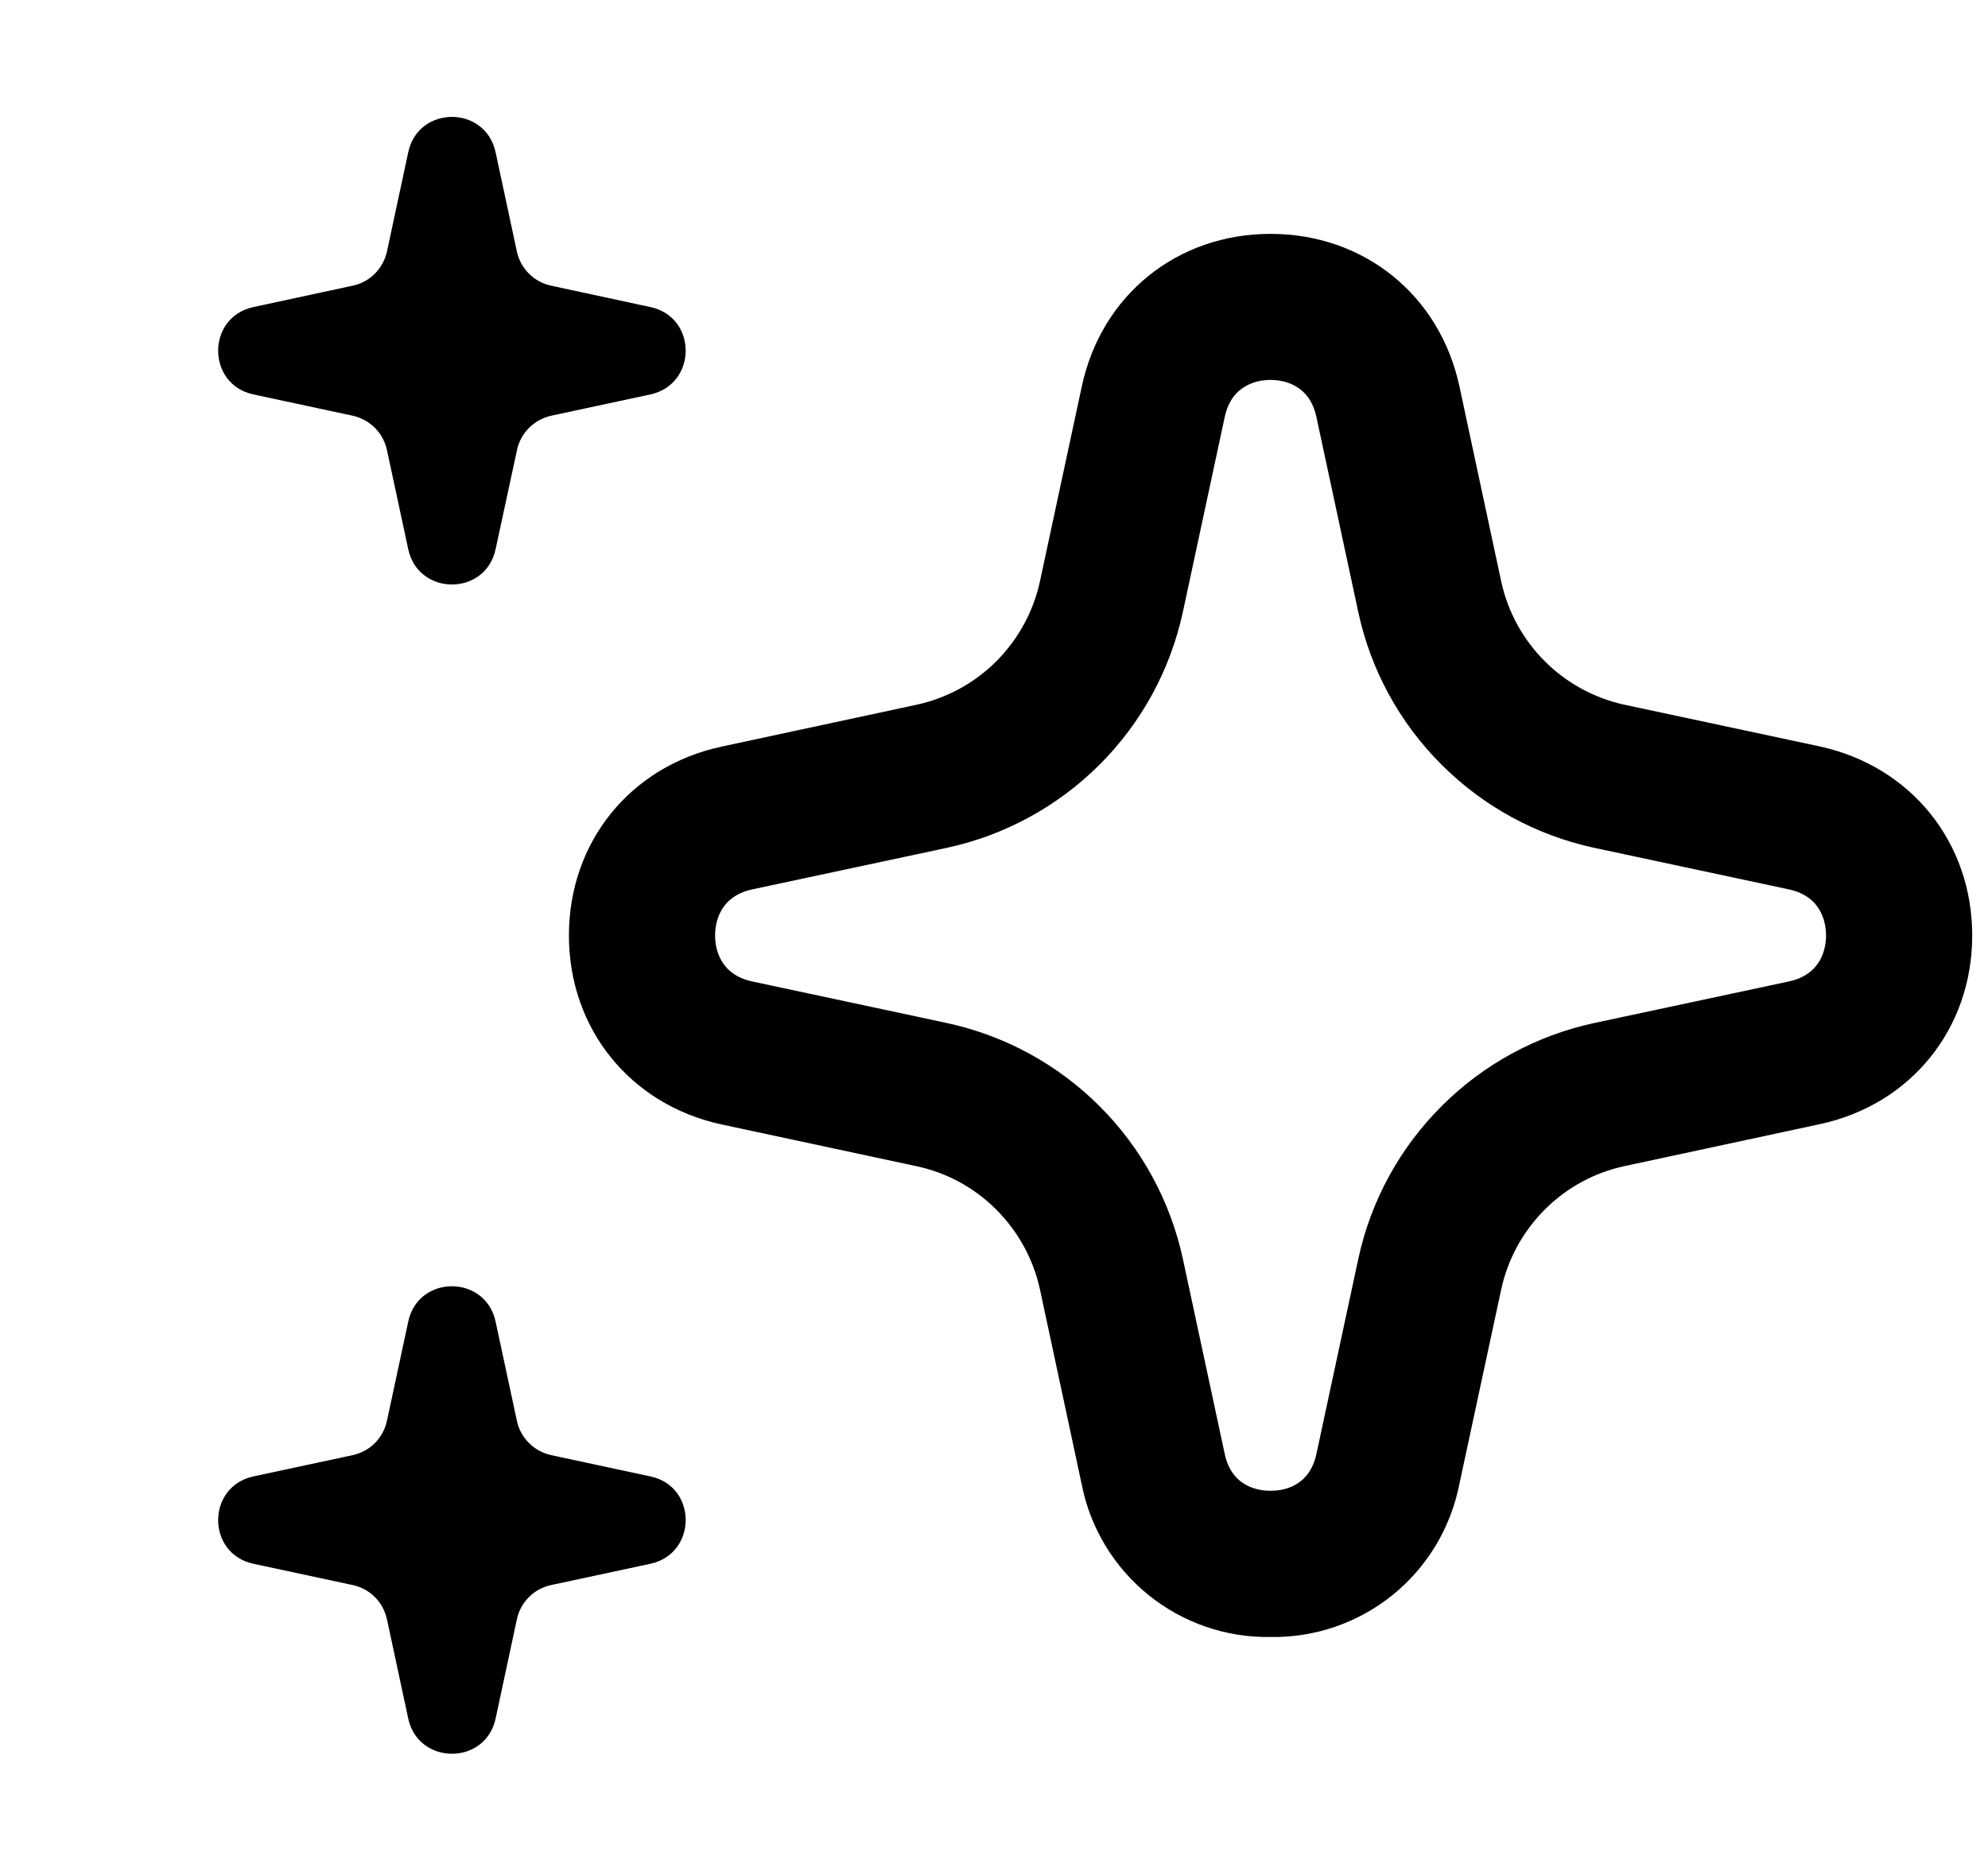
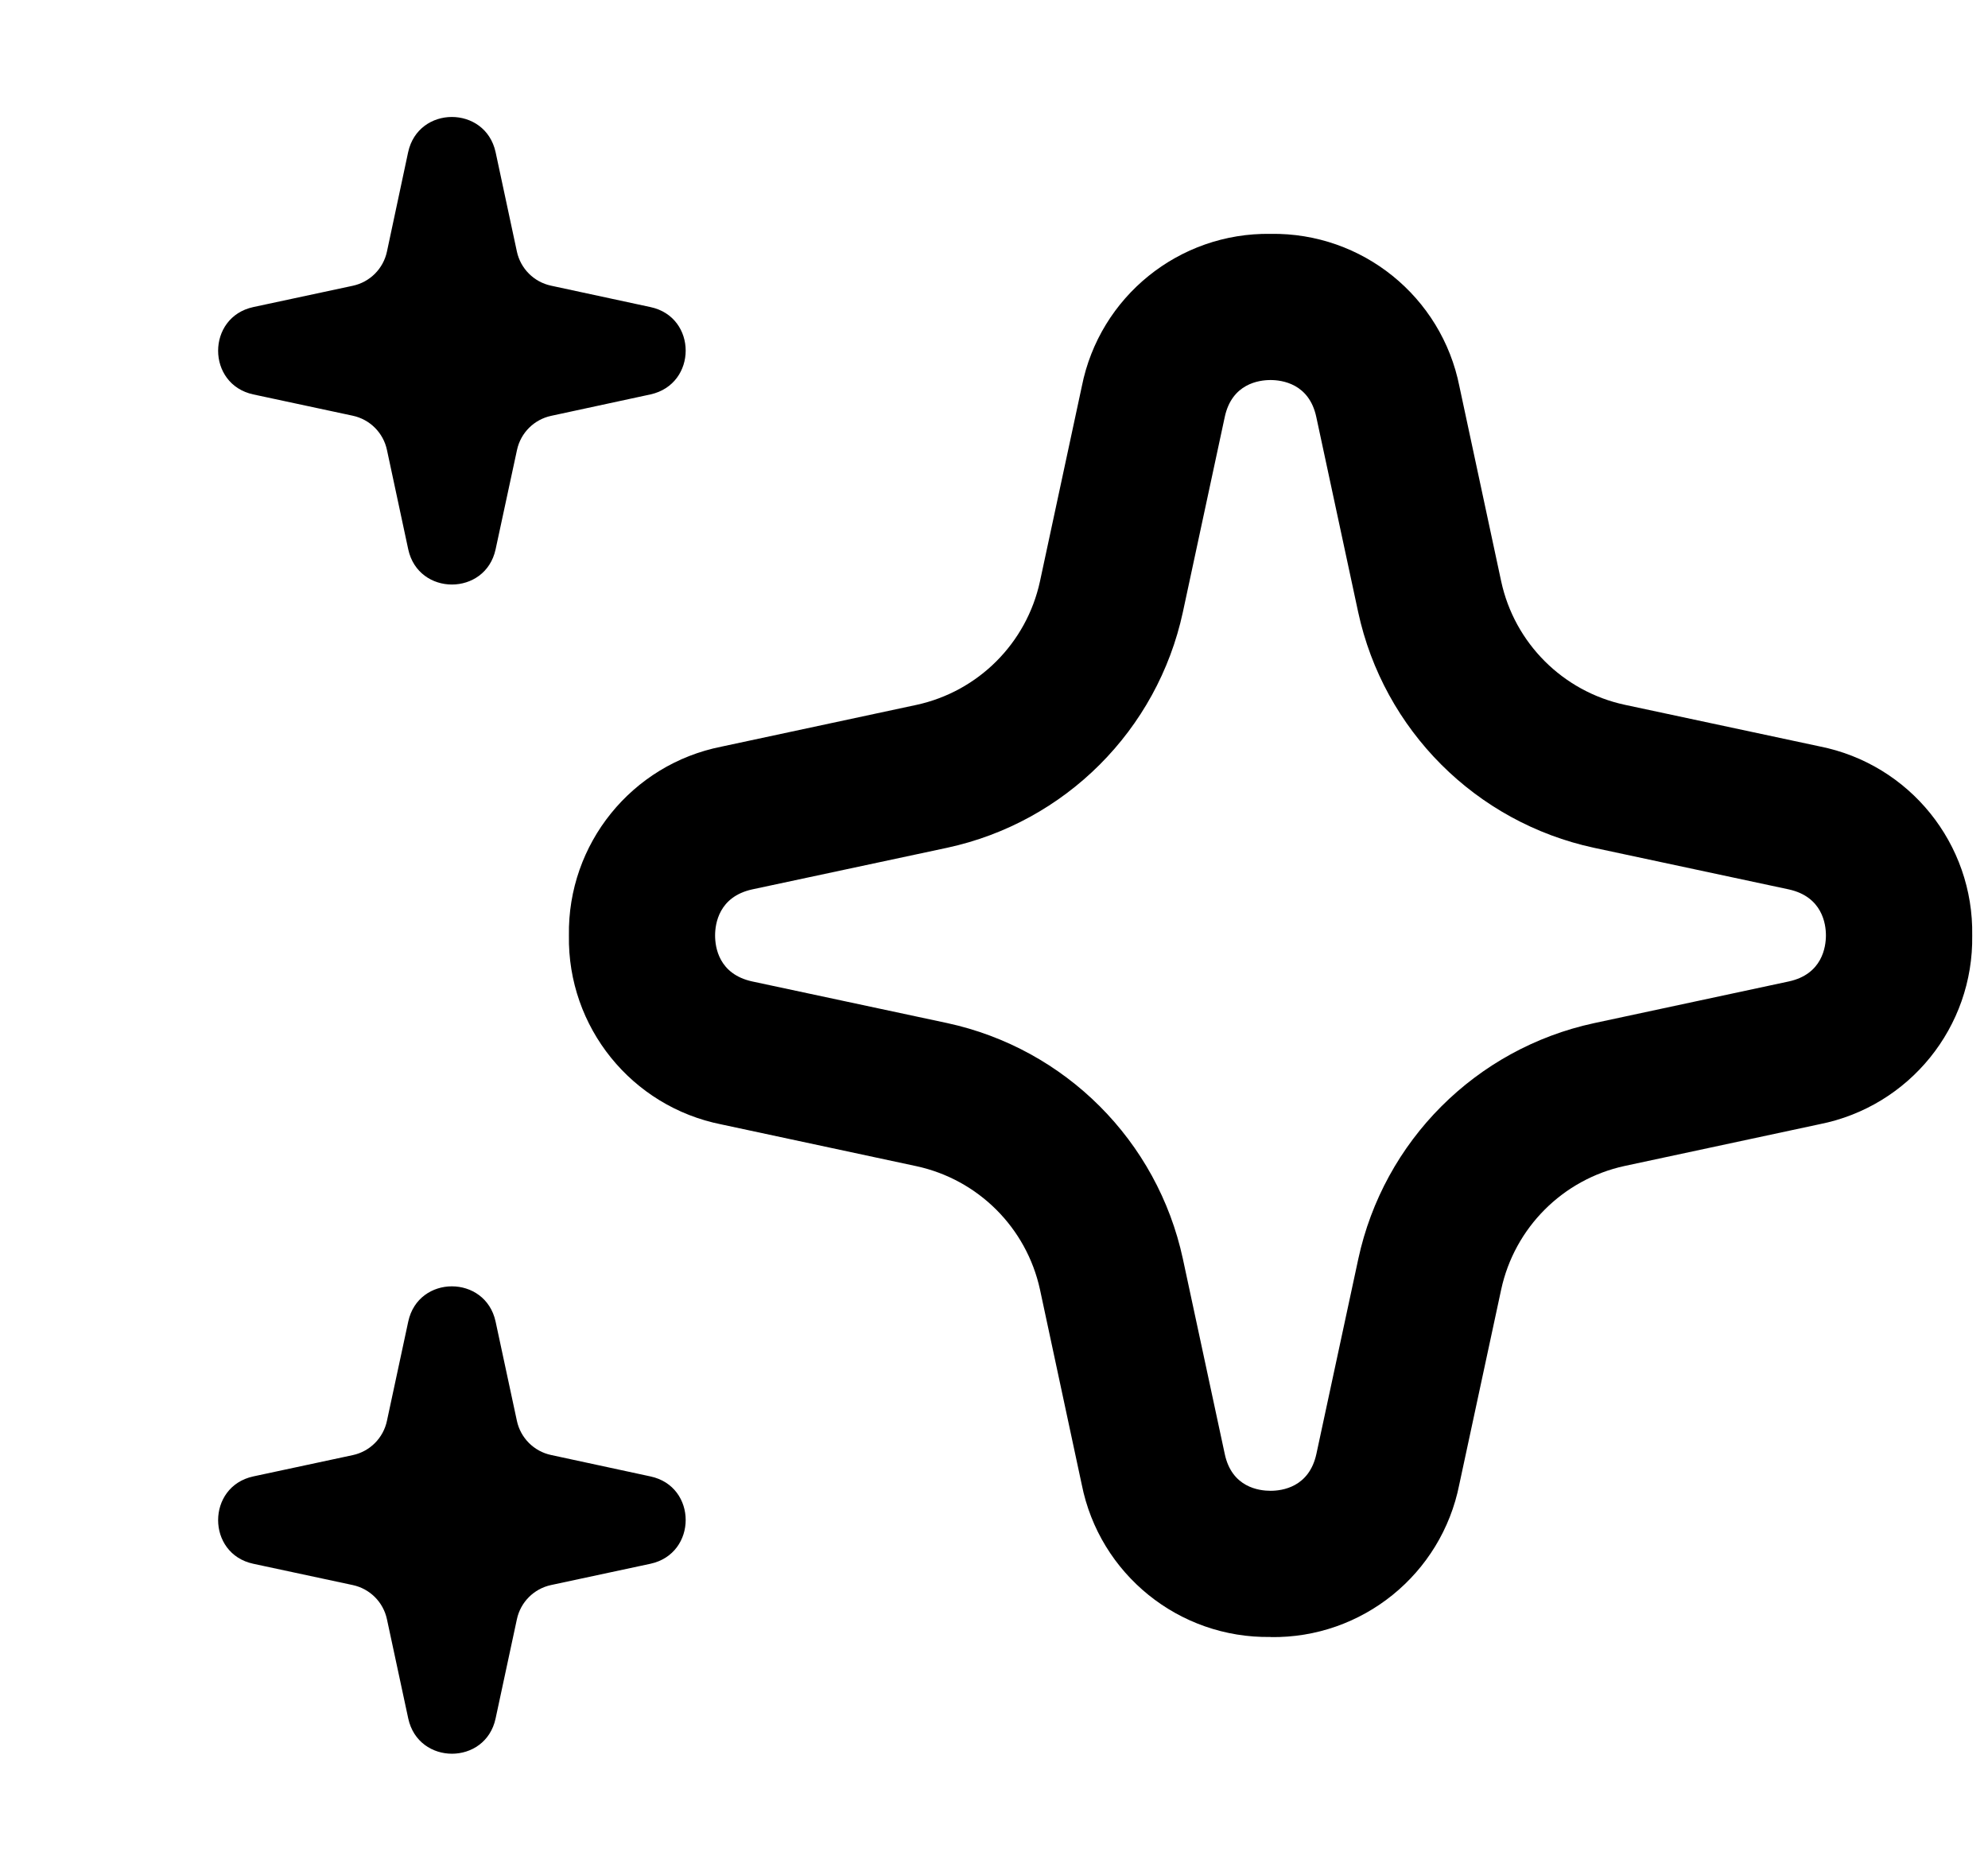
- <svg xmlns="http://www.w3.org/2000/svg" width="17" height="16" viewBox="0 0 17 16" fill="none">
-   <path fill-rule="evenodd" clip-rule="evenodd" d="M3.491 1.302L3.309 2.151C3.293 2.222 3.258 2.288 3.206 2.34C3.154 2.392 3.088 2.428 3.016 2.443L2.167 2.626C1.765 2.712 1.765 3.287 2.167 3.373L3.016 3.555C3.088 3.571 3.154 3.607 3.206 3.659C3.258 3.711 3.293 3.777 3.309 3.849L3.491 4.697C3.578 5.099 4.152 5.099 4.238 4.697L4.421 3.849C4.436 3.777 4.472 3.711 4.524 3.659C4.576 3.607 4.642 3.571 4.714 3.555L5.562 3.373C5.964 3.285 5.964 2.712 5.562 2.626L4.713 2.443C4.641 2.428 4.575 2.392 4.523 2.34C4.471 2.288 4.435 2.222 4.42 2.151L4.238 1.302C4.151 0.899 3.577 0.899 3.491 1.302ZM10.865 13.999C10.485 14.006 10.116 13.878 9.821 13.64C9.526 13.401 9.323 13.067 9.25 12.694L8.893 11.027C8.837 10.769 8.707 10.532 8.52 10.345C8.333 10.157 8.096 10.028 7.837 9.973L6.17 9.616C5.389 9.447 4.865 8.797 4.865 8C4.865 7.202 5.389 6.553 6.17 6.385L7.837 6.027C8.096 5.971 8.333 5.842 8.52 5.655C8.707 5.467 8.837 5.23 8.893 4.971L9.251 3.304C9.418 2.523 10.067 2 10.865 2C11.663 2 12.312 2.523 12.48 3.304L12.837 4.971C12.951 5.5 13.365 5.913 13.893 6.027L15.56 6.383C16.341 6.553 16.865 7.202 16.865 8C16.865 8.797 16.341 9.447 15.56 9.614L13.893 9.972C13.634 10.027 13.396 10.157 13.209 10.345C13.022 10.532 12.893 10.769 12.837 11.028L12.479 12.694C12.405 13.067 12.204 13.401 11.909 13.64C11.614 13.878 11.244 14.006 10.865 13.999ZM10.865 3.249C10.767 3.249 10.534 3.28 10.473 3.566L10.115 5.234C10.008 5.728 9.761 6.181 9.404 6.538C9.046 6.896 8.593 7.143 8.099 7.25L6.432 7.606C6.146 7.668 6.115 7.902 6.115 8C6.115 8.098 6.146 8.331 6.432 8.393L8.099 8.749C8.593 8.856 9.046 9.103 9.404 9.461C9.761 9.818 10.008 10.271 10.115 10.765L10.473 12.434C10.534 12.72 10.767 12.749 10.865 12.749C10.963 12.749 11.196 12.72 11.257 12.434L11.615 10.767C11.721 10.272 11.968 9.819 12.326 9.461C12.683 9.103 13.136 8.856 13.631 8.749L15.298 8.393C15.584 8.331 15.615 8.098 15.615 8C15.615 7.902 15.584 7.668 15.298 7.606L13.631 7.25C13.136 7.143 12.683 6.896 12.326 6.538C11.968 6.181 11.721 5.728 11.615 5.234L11.257 3.566C11.196 3.28 10.963 3.249 10.865 3.249ZM3.309 12.15L3.491 11.302C3.577 10.899 4.151 10.899 4.238 11.302L4.42 12.15C4.435 12.222 4.471 12.288 4.523 12.34C4.575 12.392 4.641 12.428 4.713 12.444L5.562 12.626C5.964 12.711 5.964 13.286 5.562 13.373L4.713 13.555C4.641 13.57 4.575 13.606 4.523 13.658C4.471 13.71 4.435 13.776 4.42 13.848L4.238 14.697C4.152 15.098 3.578 15.098 3.491 14.697L3.309 13.848C3.293 13.776 3.258 13.71 3.206 13.658C3.154 13.606 3.088 13.57 3.016 13.555L2.167 13.373C1.765 13.287 1.765 12.713 2.167 12.626L3.016 12.444C3.088 12.428 3.154 12.393 3.206 12.341C3.258 12.288 3.293 12.223 3.309 12.15Z" fill="black" />
+ <svg xmlns="http://www.w3.org/2000/svg" width="17" height="16" fill="none" viewBox="0 0 17 16">
+   <path fill="#000" fill-rule="evenodd" d="m3.49 1.302-.181.849a.38.38 0 0 1-.293.293l-.85.182c-.401.087-.401.66 0 .747l.85.182a.38.38 0 0 1 .293.293l.182.85c.087.401.66.401.747 0l.183-.85a.38.38 0 0 1 .293-.292l.848-.183c.402-.088.402-.662 0-.747l-.85-.183a.38.38 0 0 1-.292-.292l-.182-.85C4.15.9 3.577.9 3.49 1.302m7.375 12.697a1.62 1.62 0 0 1-1.615-1.305l-.357-1.667a1.38 1.38 0 0 0-1.056-1.054L6.17 9.616A1.62 1.62 0 0 1 4.865 8 1.62 1.62 0 0 1 6.17 6.385l1.667-.357a1.38 1.38 0 0 0 1.056-1.056l.358-1.668A1.62 1.62 0 0 1 10.865 2a1.62 1.62 0 0 1 1.615 1.305l.357 1.666c.114.529.528.942 1.056 1.056l1.667.356A1.62 1.62 0 0 1 16.865 8a1.62 1.62 0 0 1-1.305 1.614l-1.667.357a1.38 1.38 0 0 0-1.056 1.057l-.358 1.666A1.62 1.62 0 0 1 10.865 14m0-10.75c-.098 0-.331.03-.392.317l-.358 1.668A2.63 2.63 0 0 1 8.099 7.25l-1.667.356c-.286.063-.317.296-.317.394s.03.33.317.393l1.667.356a2.63 2.63 0 0 1 2.016 2.016l.358 1.668c.06.287.294.316.392.316s.33-.03.392-.316l.358-1.666A2.63 2.63 0 0 1 13.63 8.75l1.667-.357c.286-.062.317-.296.317-.394 0-.097-.031-.33-.317-.393L13.63 7.25a2.63 2.63 0 0 1-2.016-2.016l-.358-1.668c-.061-.286-.294-.316-.392-.316M3.309 12.15l.182-.848c.086-.402.66-.402.747 0l.182.848a.38.38 0 0 0 .293.293l.849.183c.402.085.402.66 0 .747l-.85.182a.38.38 0 0 0-.292.293l-.182.848c-.086.402-.66.402-.747 0l-.182-.848a.38.38 0 0 0-.293-.293l-.85-.182c-.401-.086-.401-.66 0-.747l.85-.182a.38.38 0 0 0 .293-.294" clip-rule="evenodd" />
</svg>
